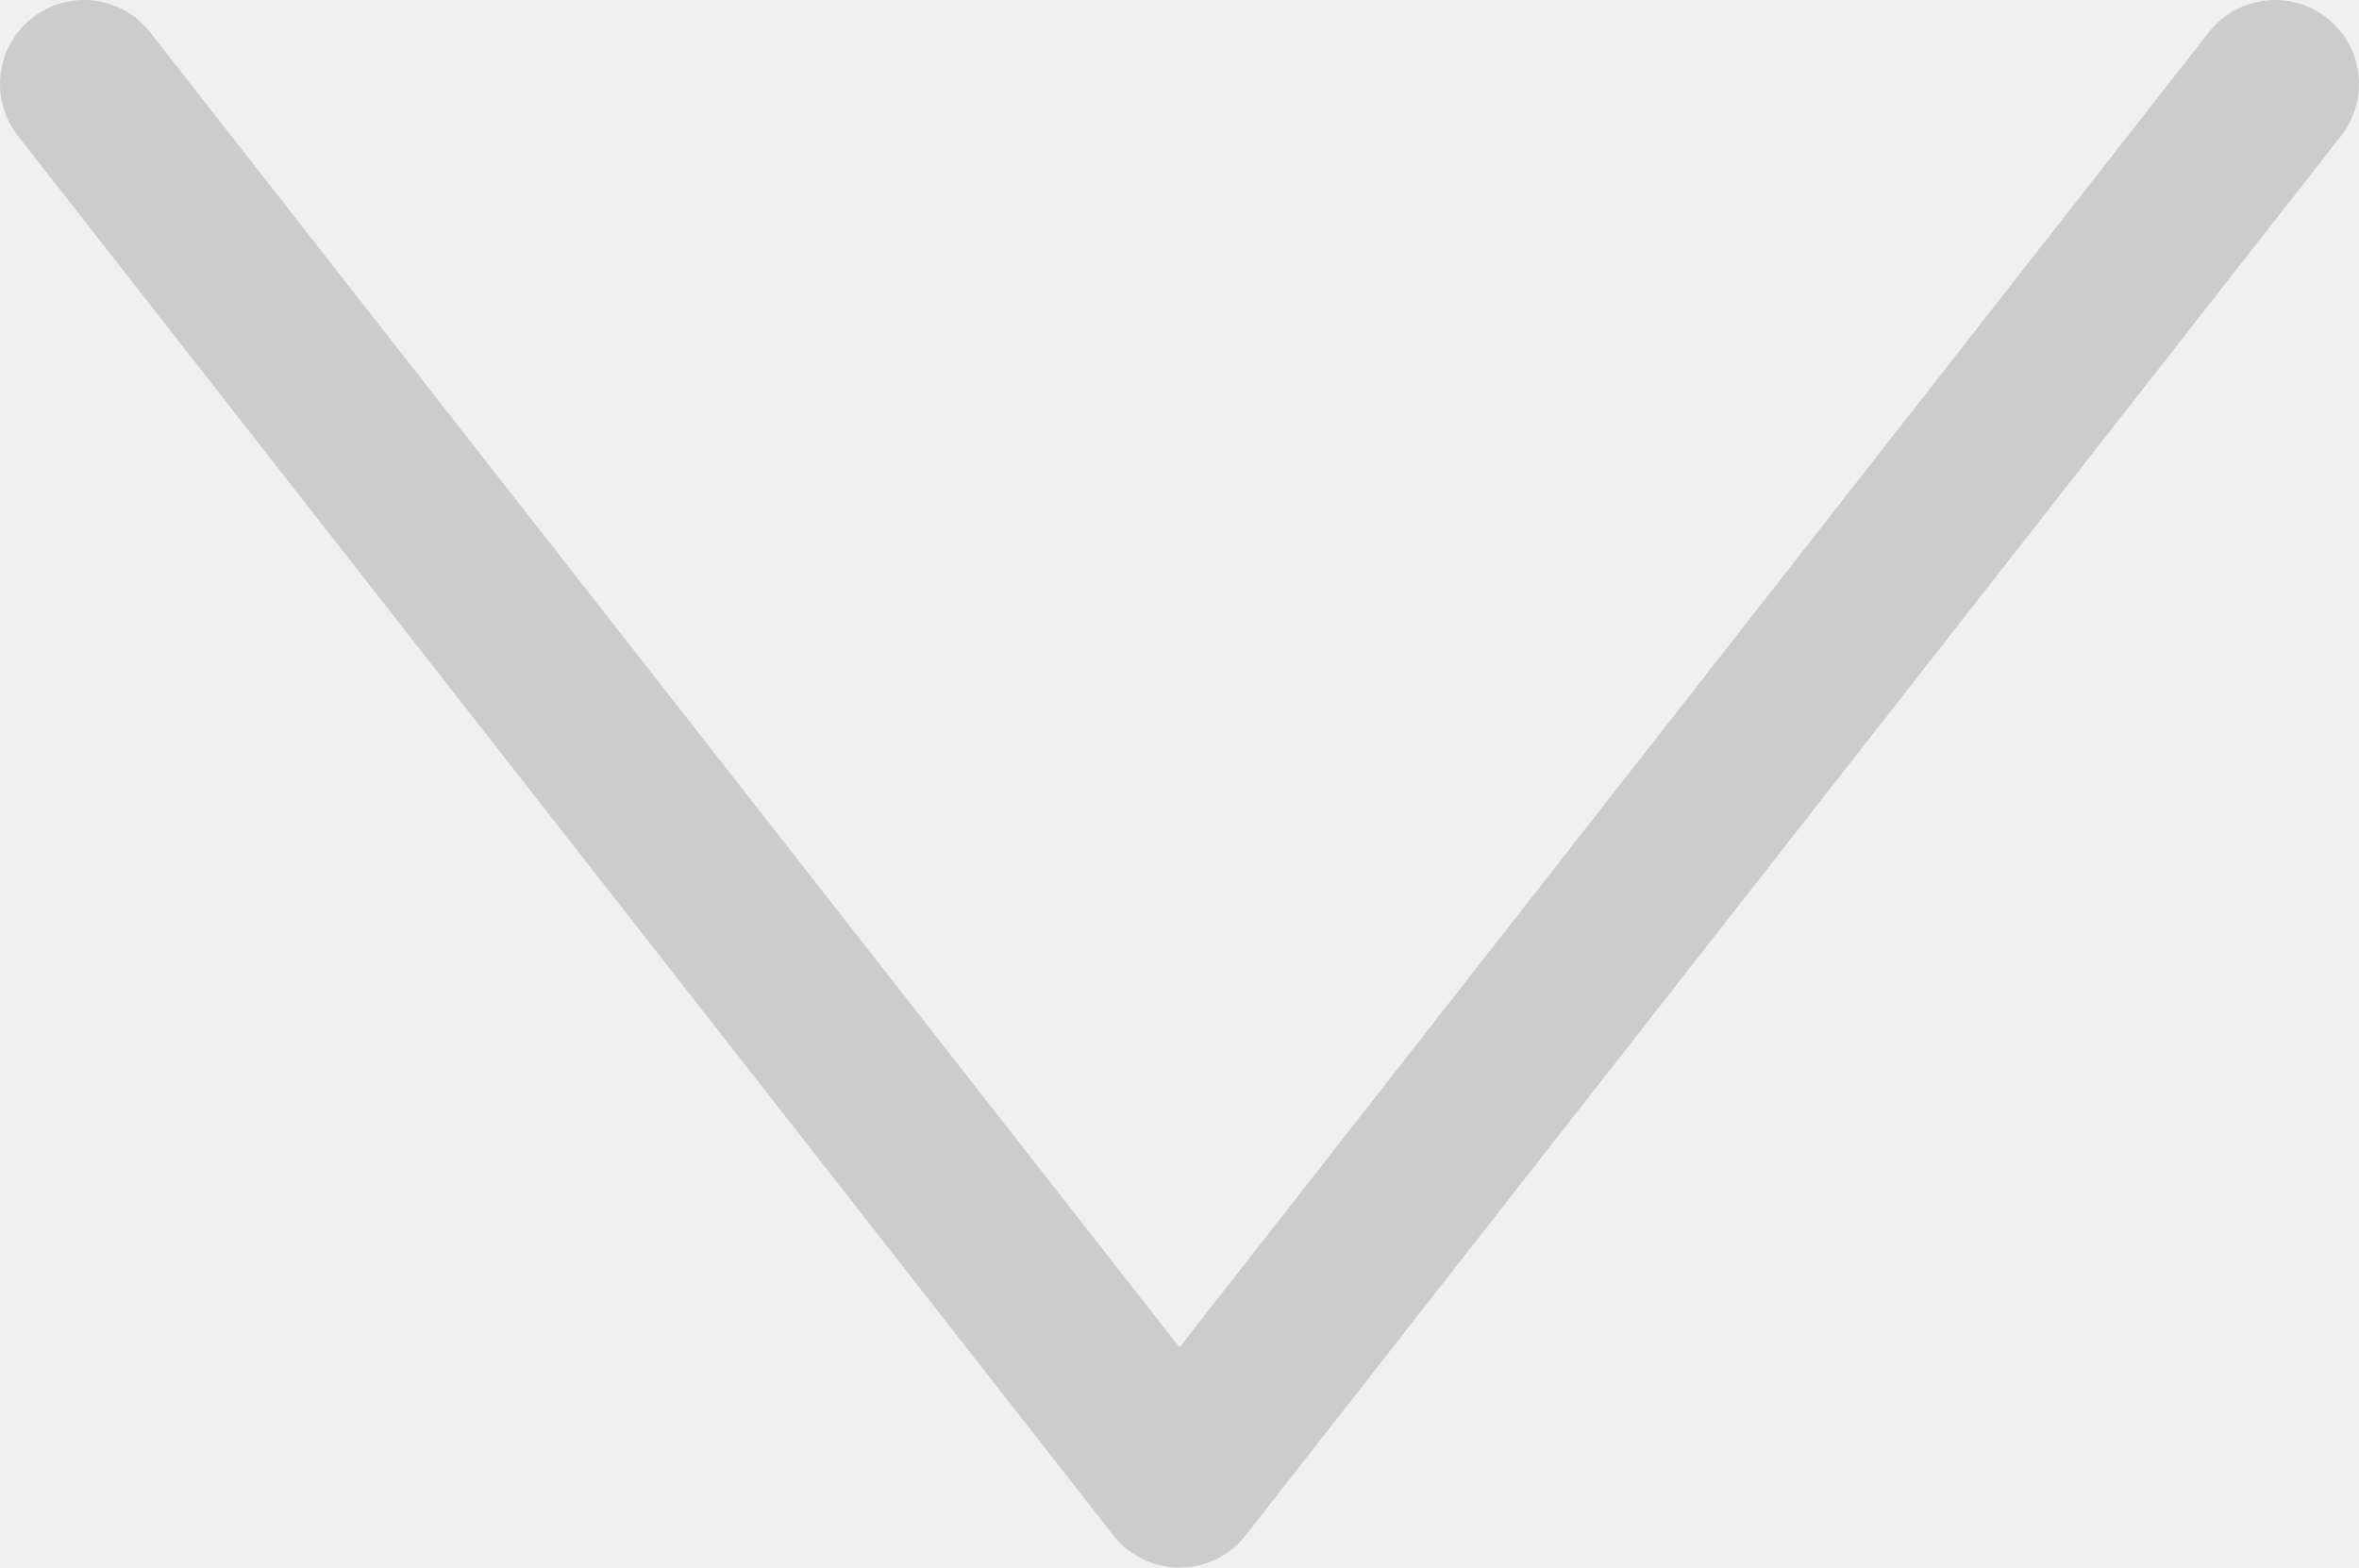
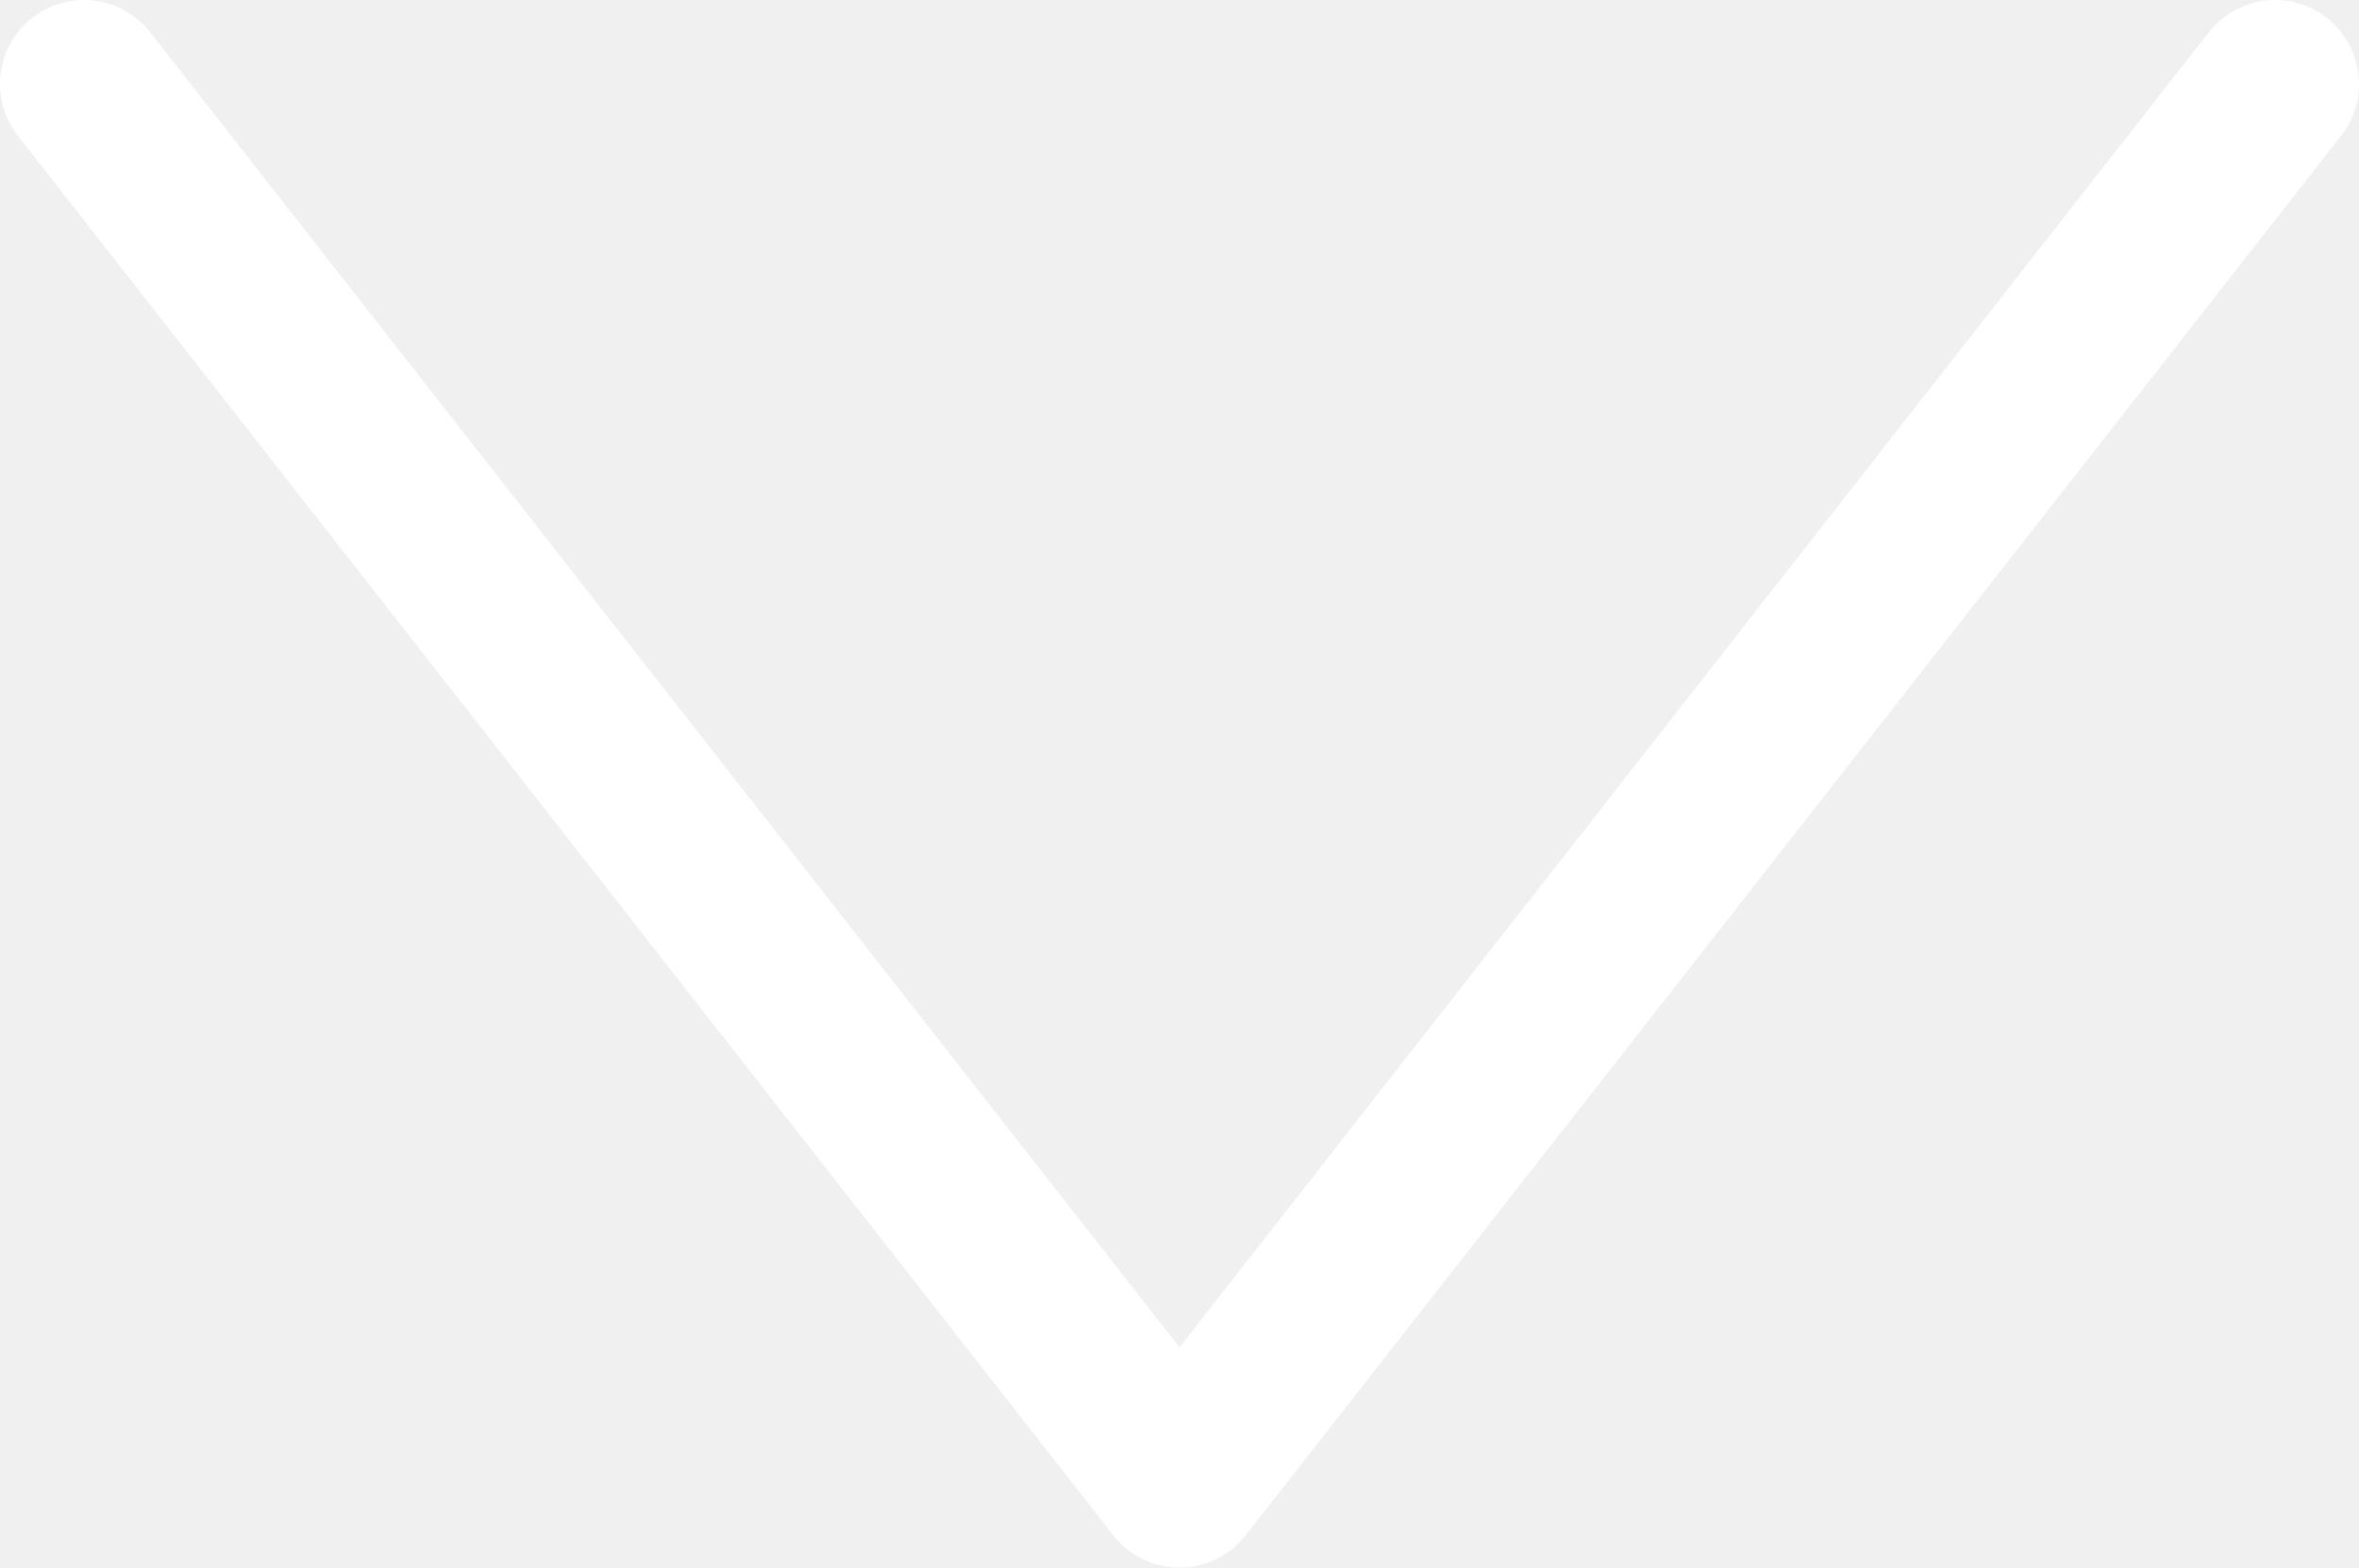
- <svg xmlns="http://www.w3.org/2000/svg" viewBox="0 0 70.22 46.67">
+ <svg xmlns="http://www.w3.org/2000/svg" fill="#ffffff" viewBox="0 0 70.22 46.67">
  <defs>
-     <style>.cls-1{fill:none;stroke:#cdcccc;stroke-linecap:round;stroke-linejoin:round;stroke-width:5px;}</style>
+     <style>
+             .cls-1{fill:none;stroke:#ffffff;stroke-linecap:round;stroke-linejoin:round;stroke-width:5px;}</style>
  </defs>
  <g id="Layer_2" data-name="Layer 2">
    <g id="Website_Homepage" data-name="Website Homepage">
      <polyline class="cls-1" points="67.72 2.5 35.11 44.17 2.5 2.5" />
    </g>
  </g>
</svg>
